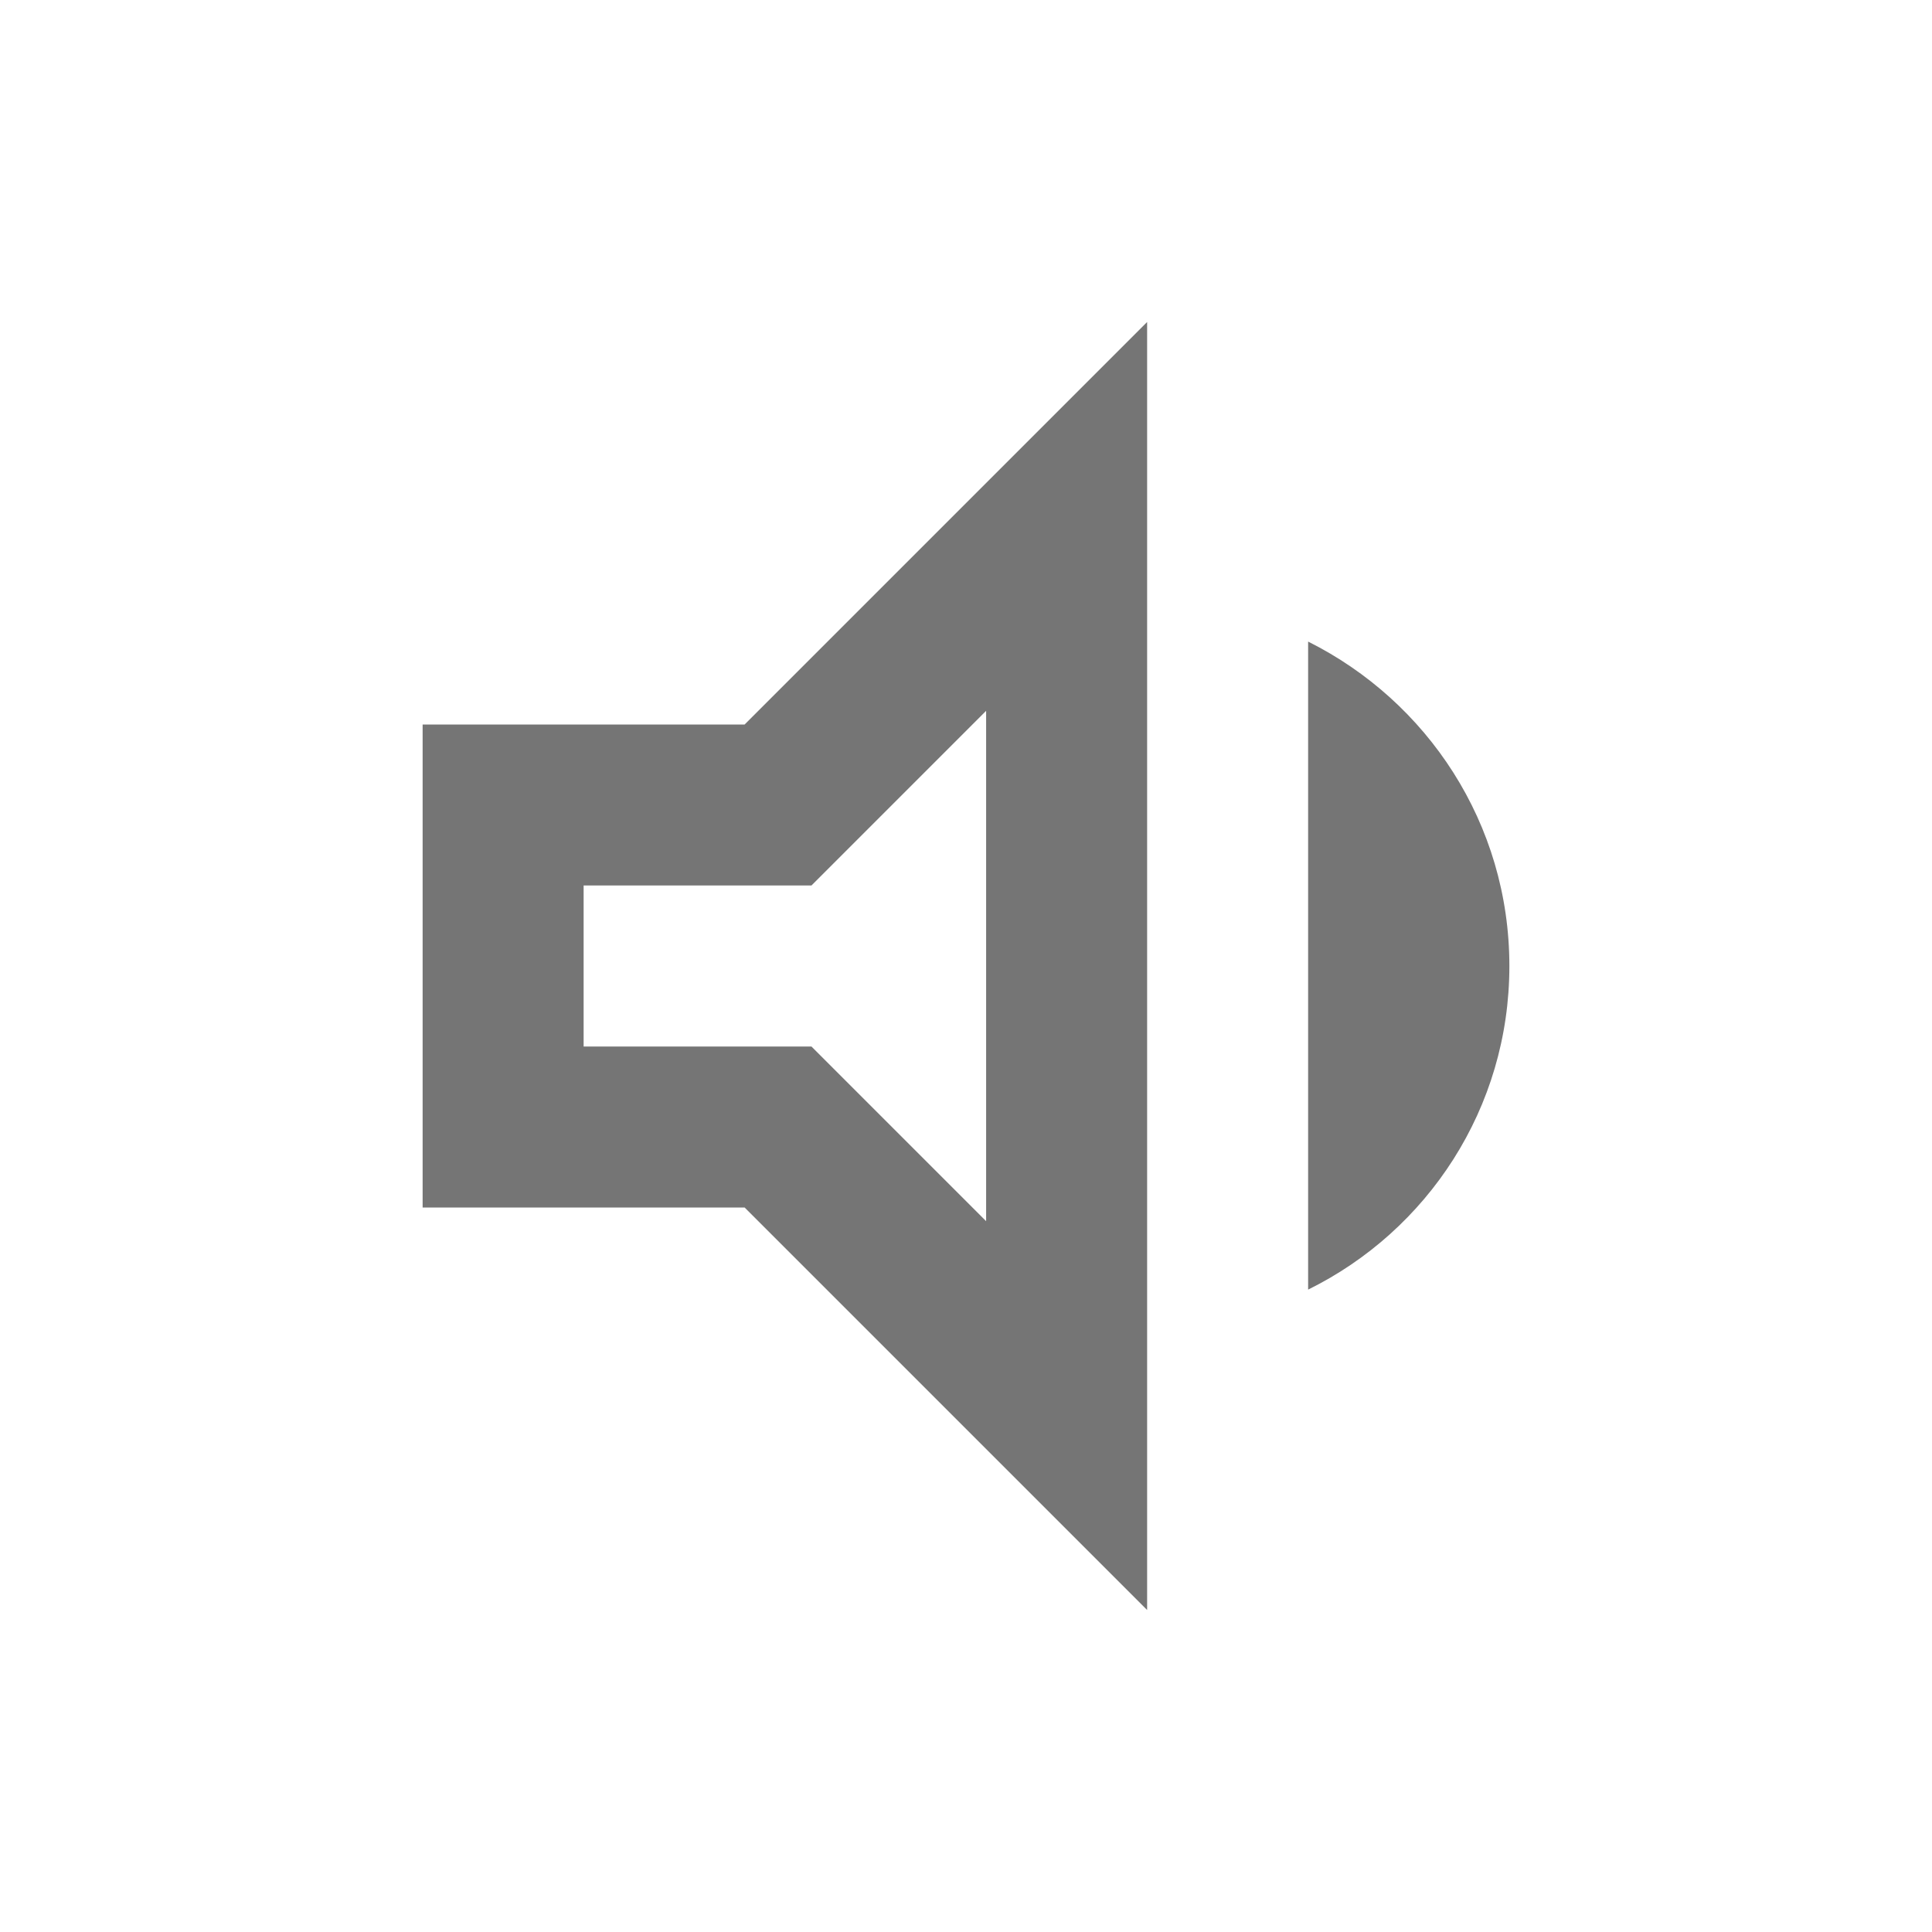
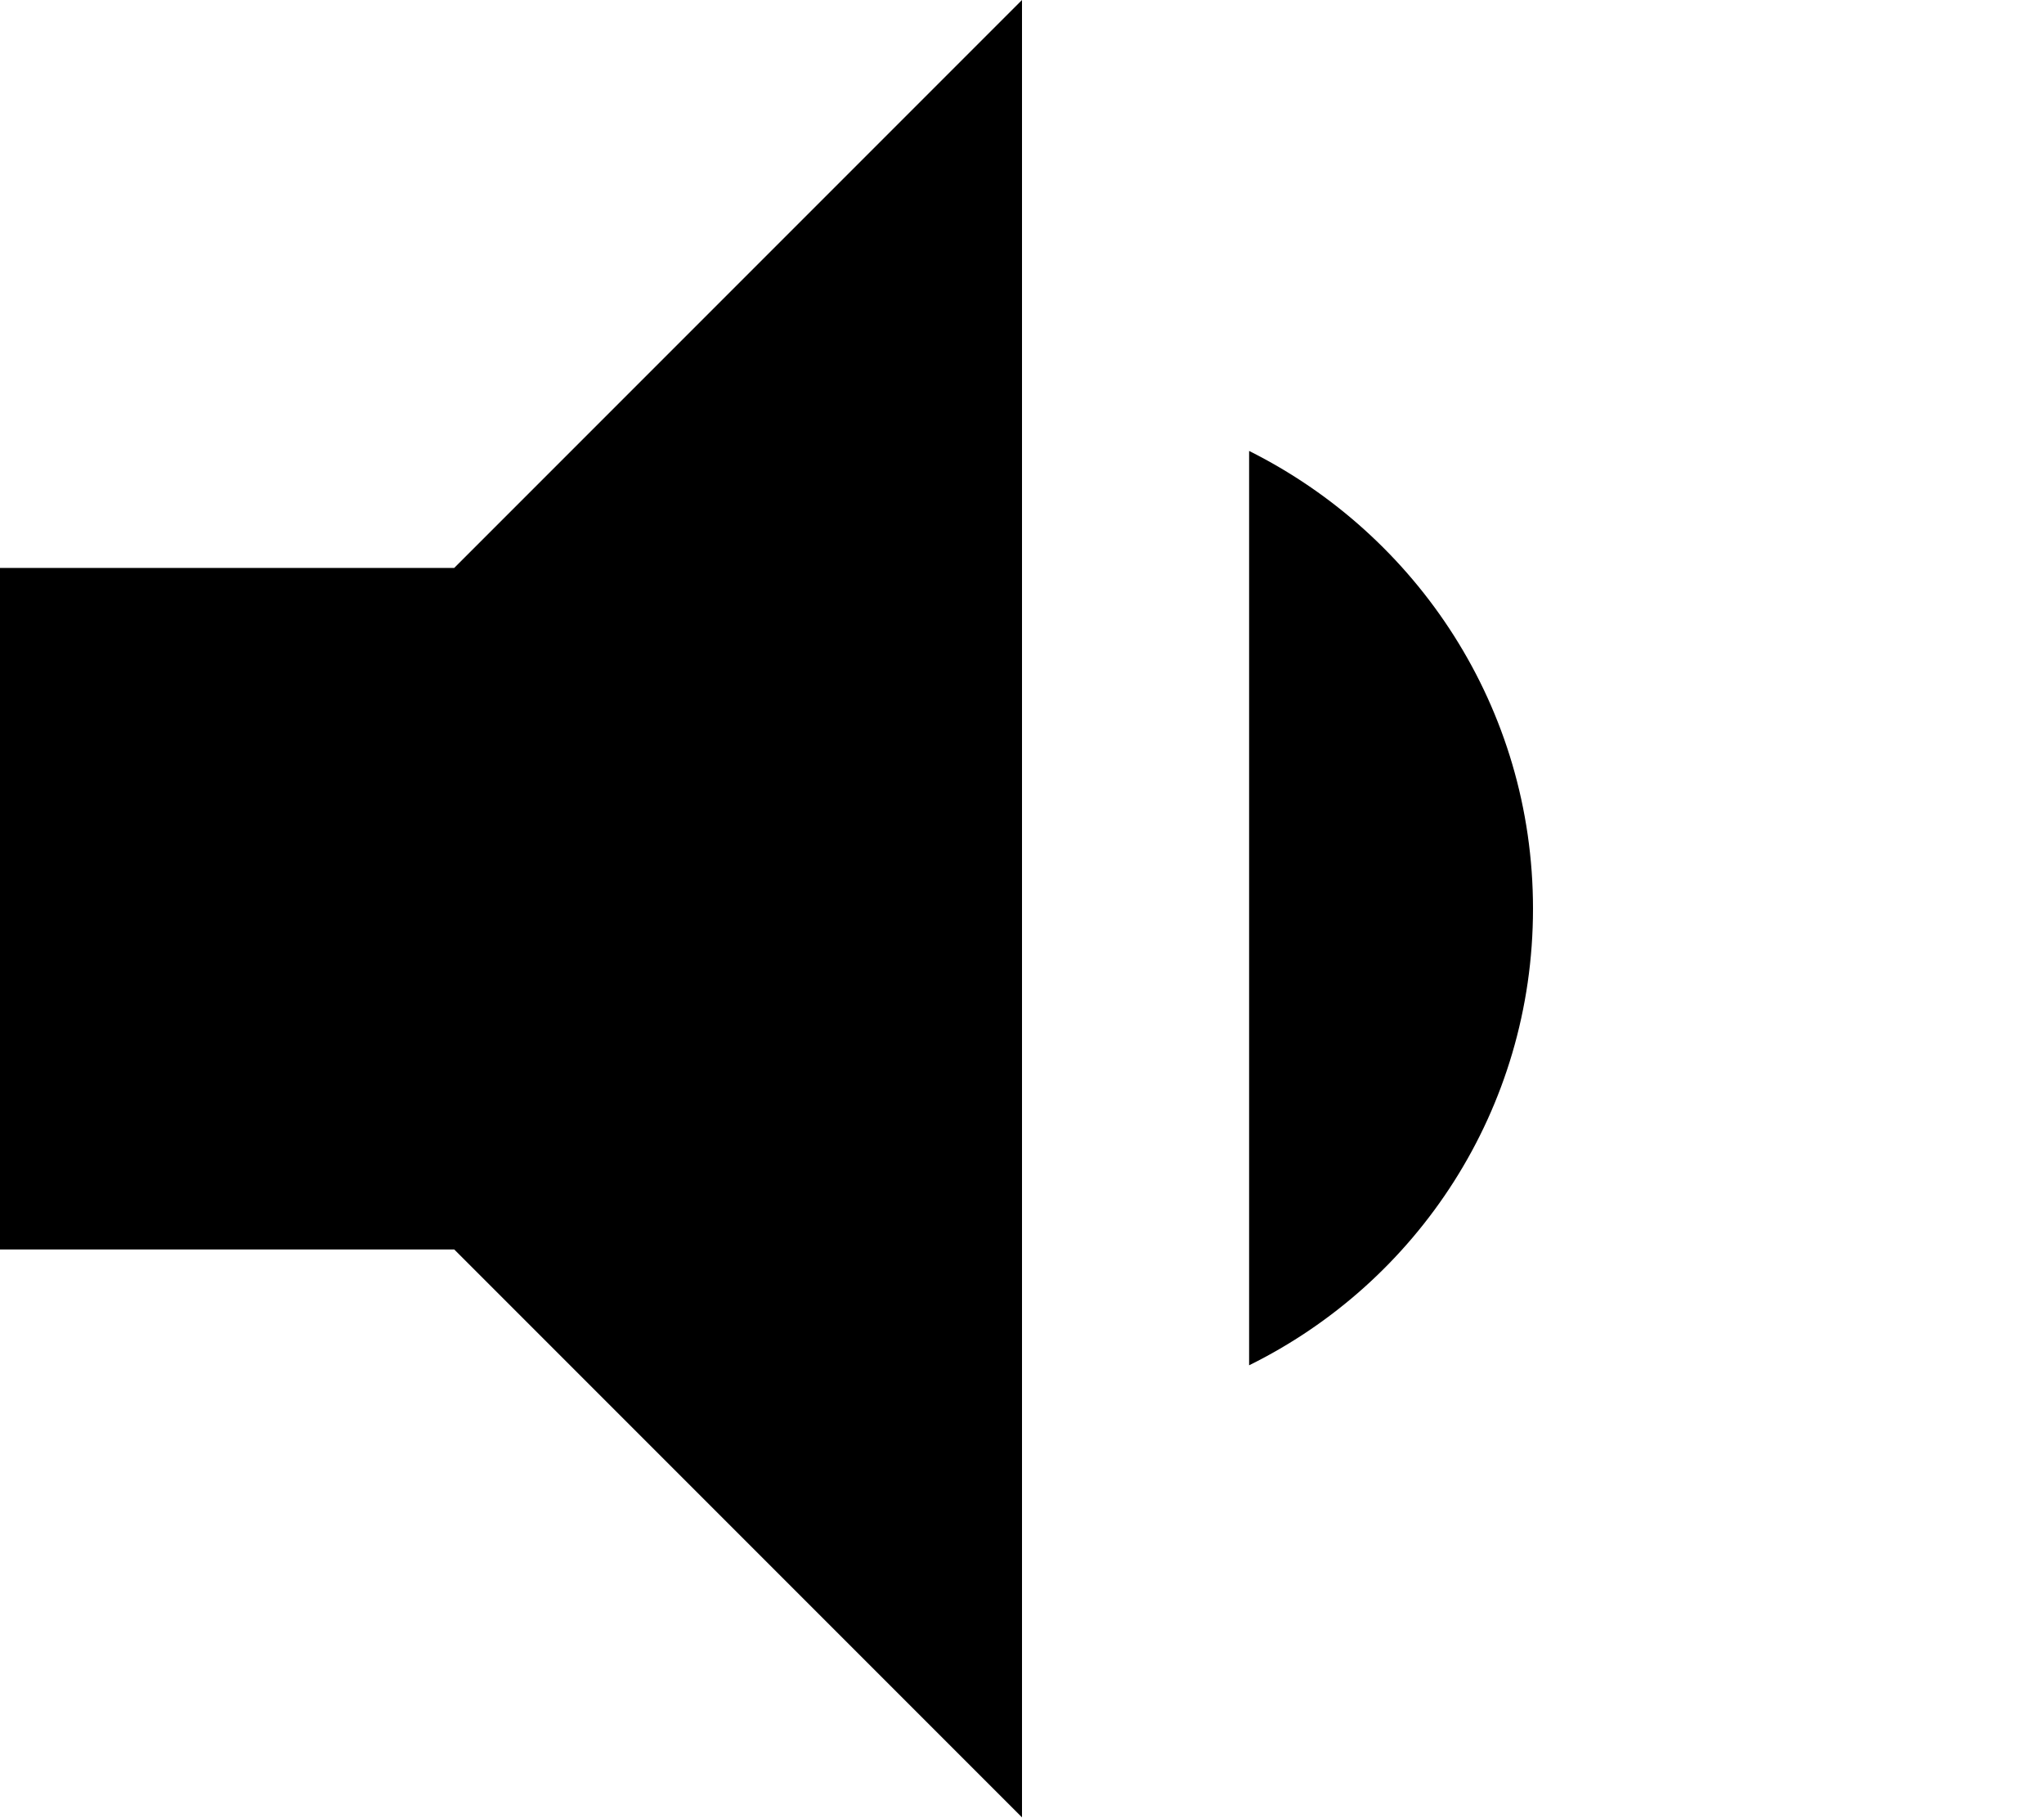
- <svg xmlns="http://www.w3.org/2000/svg" width="24" height="24" viewBox="0 0 24 24" fill="none">
-   <path fill-rule="evenodd" clip-rule="evenodd" d="M5.25 9V15H9.25L14.25 20V4L9.25 9H5.25ZM16.25 7.97V16.02C17.73 15.29 18.75 13.77 18.75 12C18.75 10.23 17.73 8.71 16.25 7.97ZM12.25 15.17V8.83L10.08 11H7.25V13H10.08L12.25 15.17Z" fill="black" fill-opacity="0.54" />
+ <svg xmlns="http://www.w3.org/2000/svg" width="18" height="16" viewBox="0 0 18 16" fill="none">
+   <path d="M11 3.97V12.02C12.48 11.29 13.5 9.77 13.5 8C13.5 6.23 12.48 4.71 11 3.97Z" fill="black" />
+   <path d="M0 5V11H4L9 16V0L4 5H0Z" fill="black" />
</svg>
